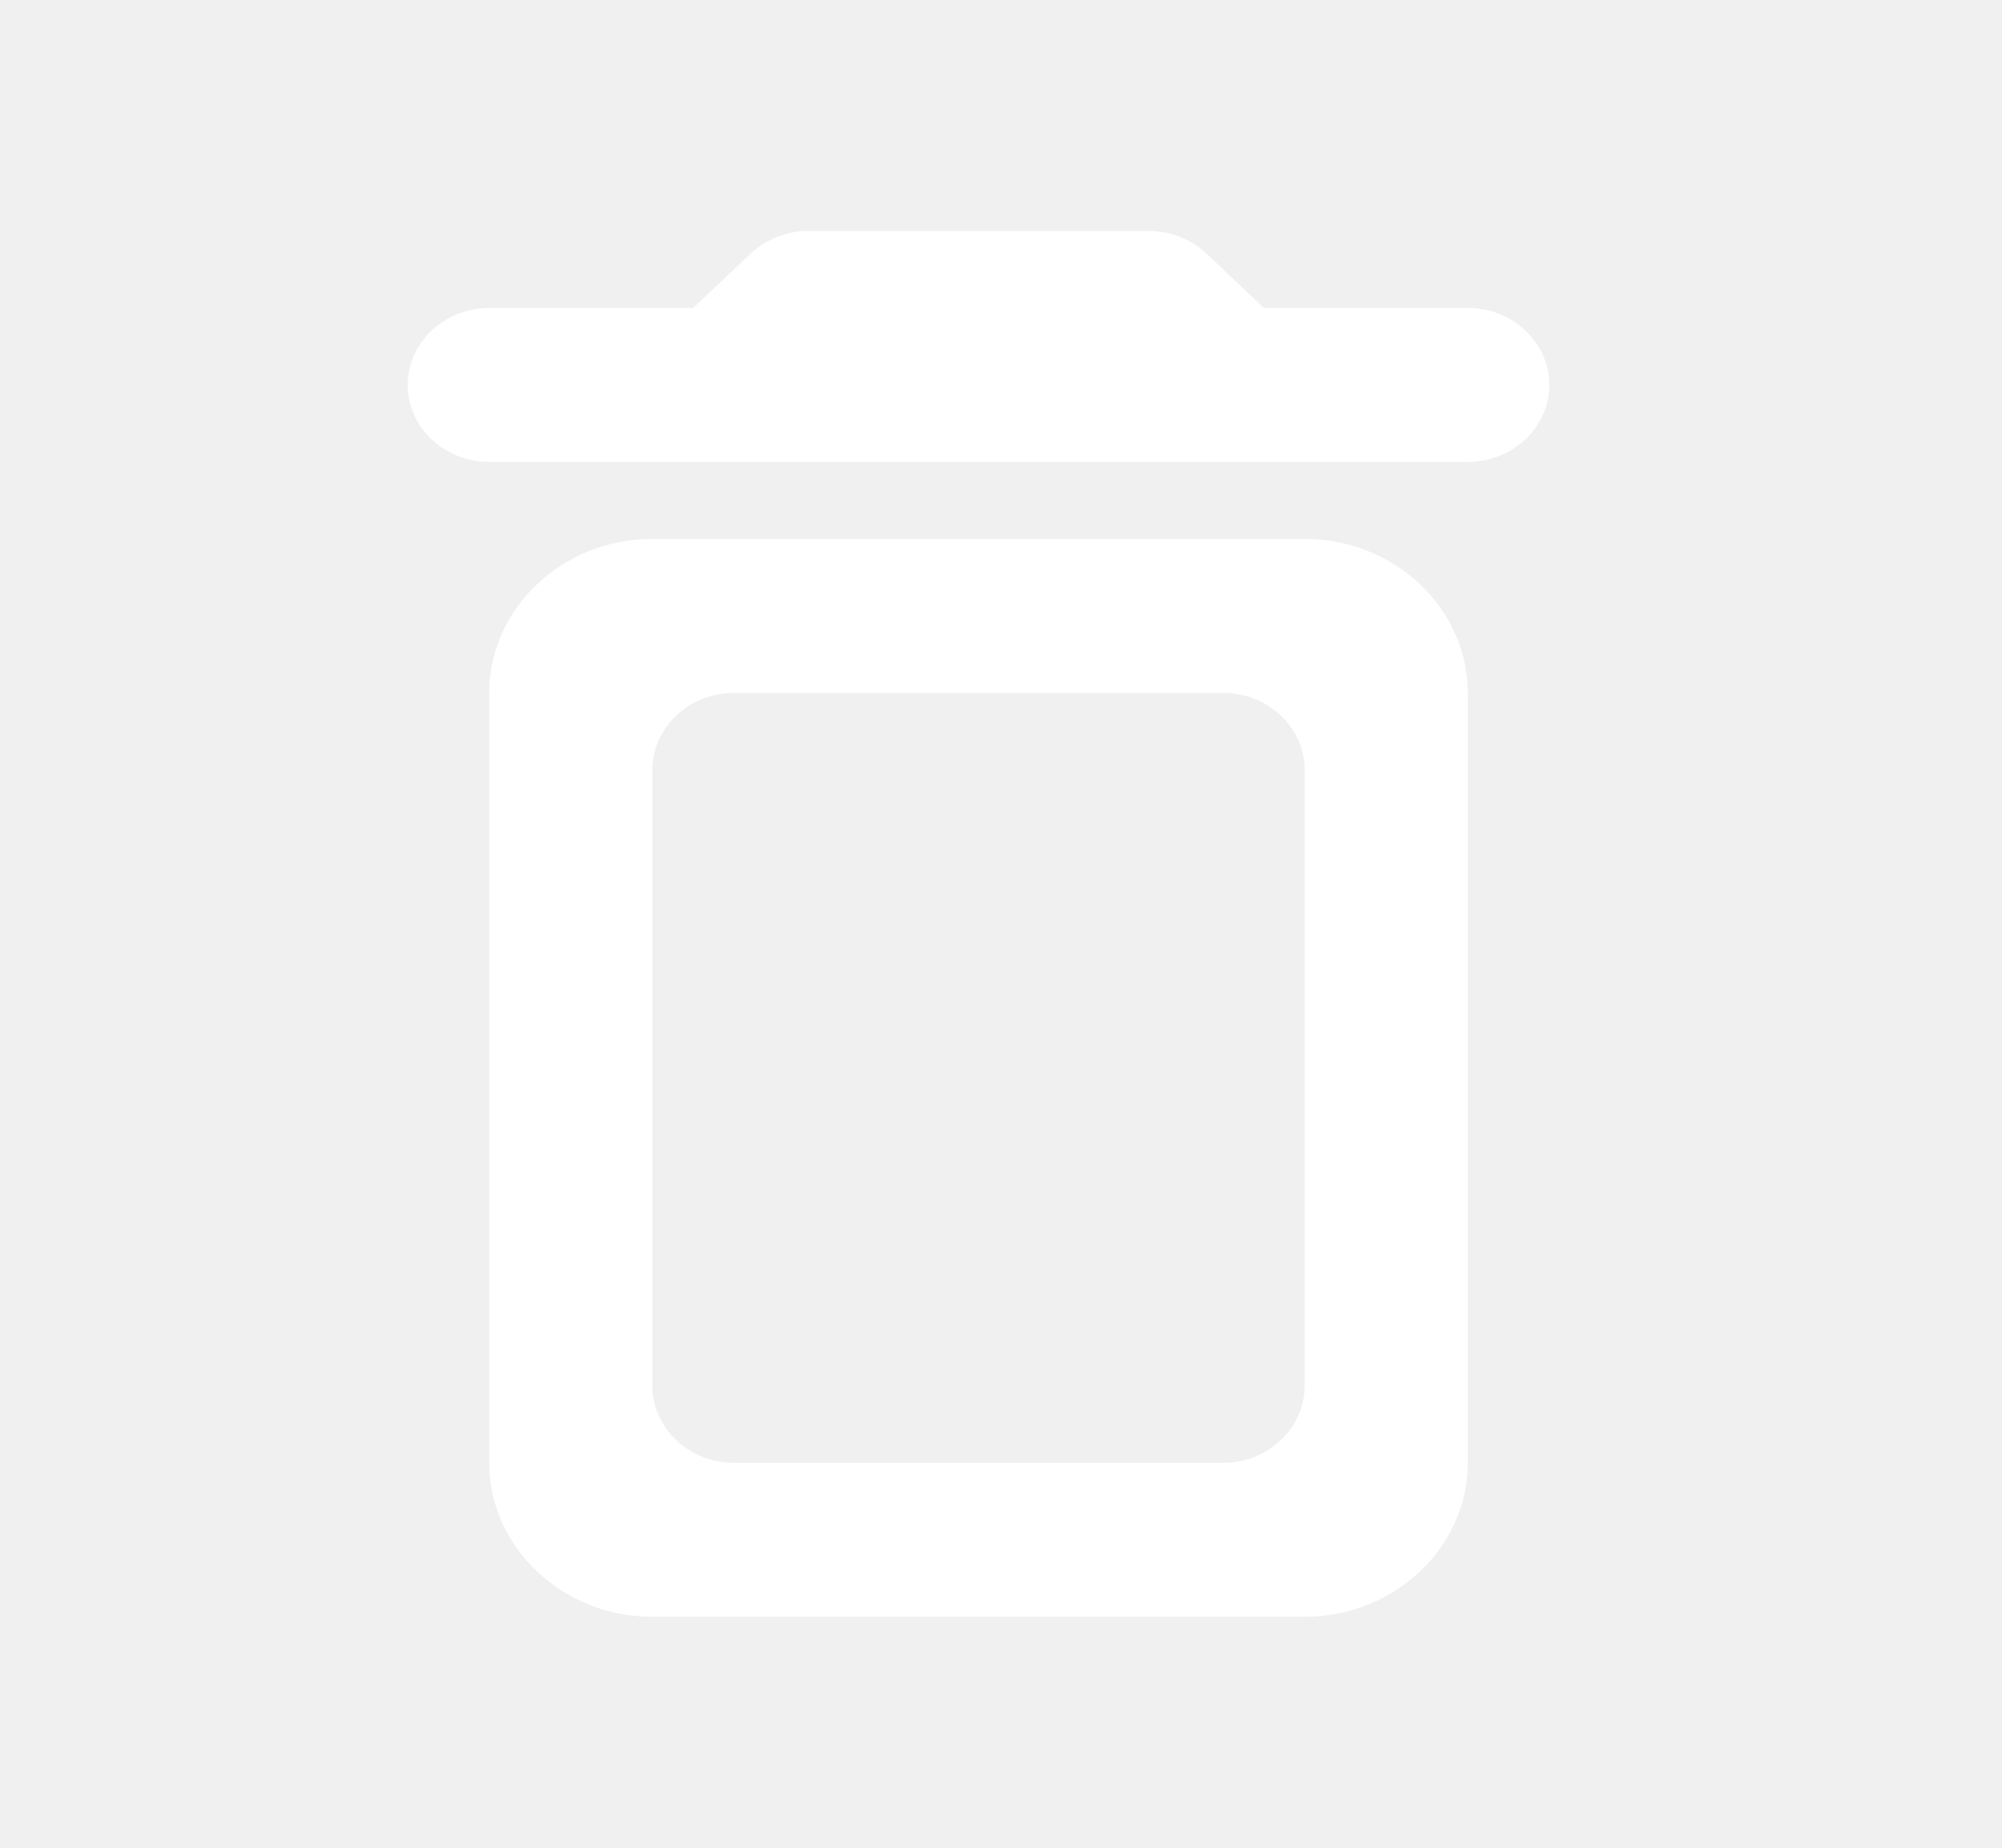
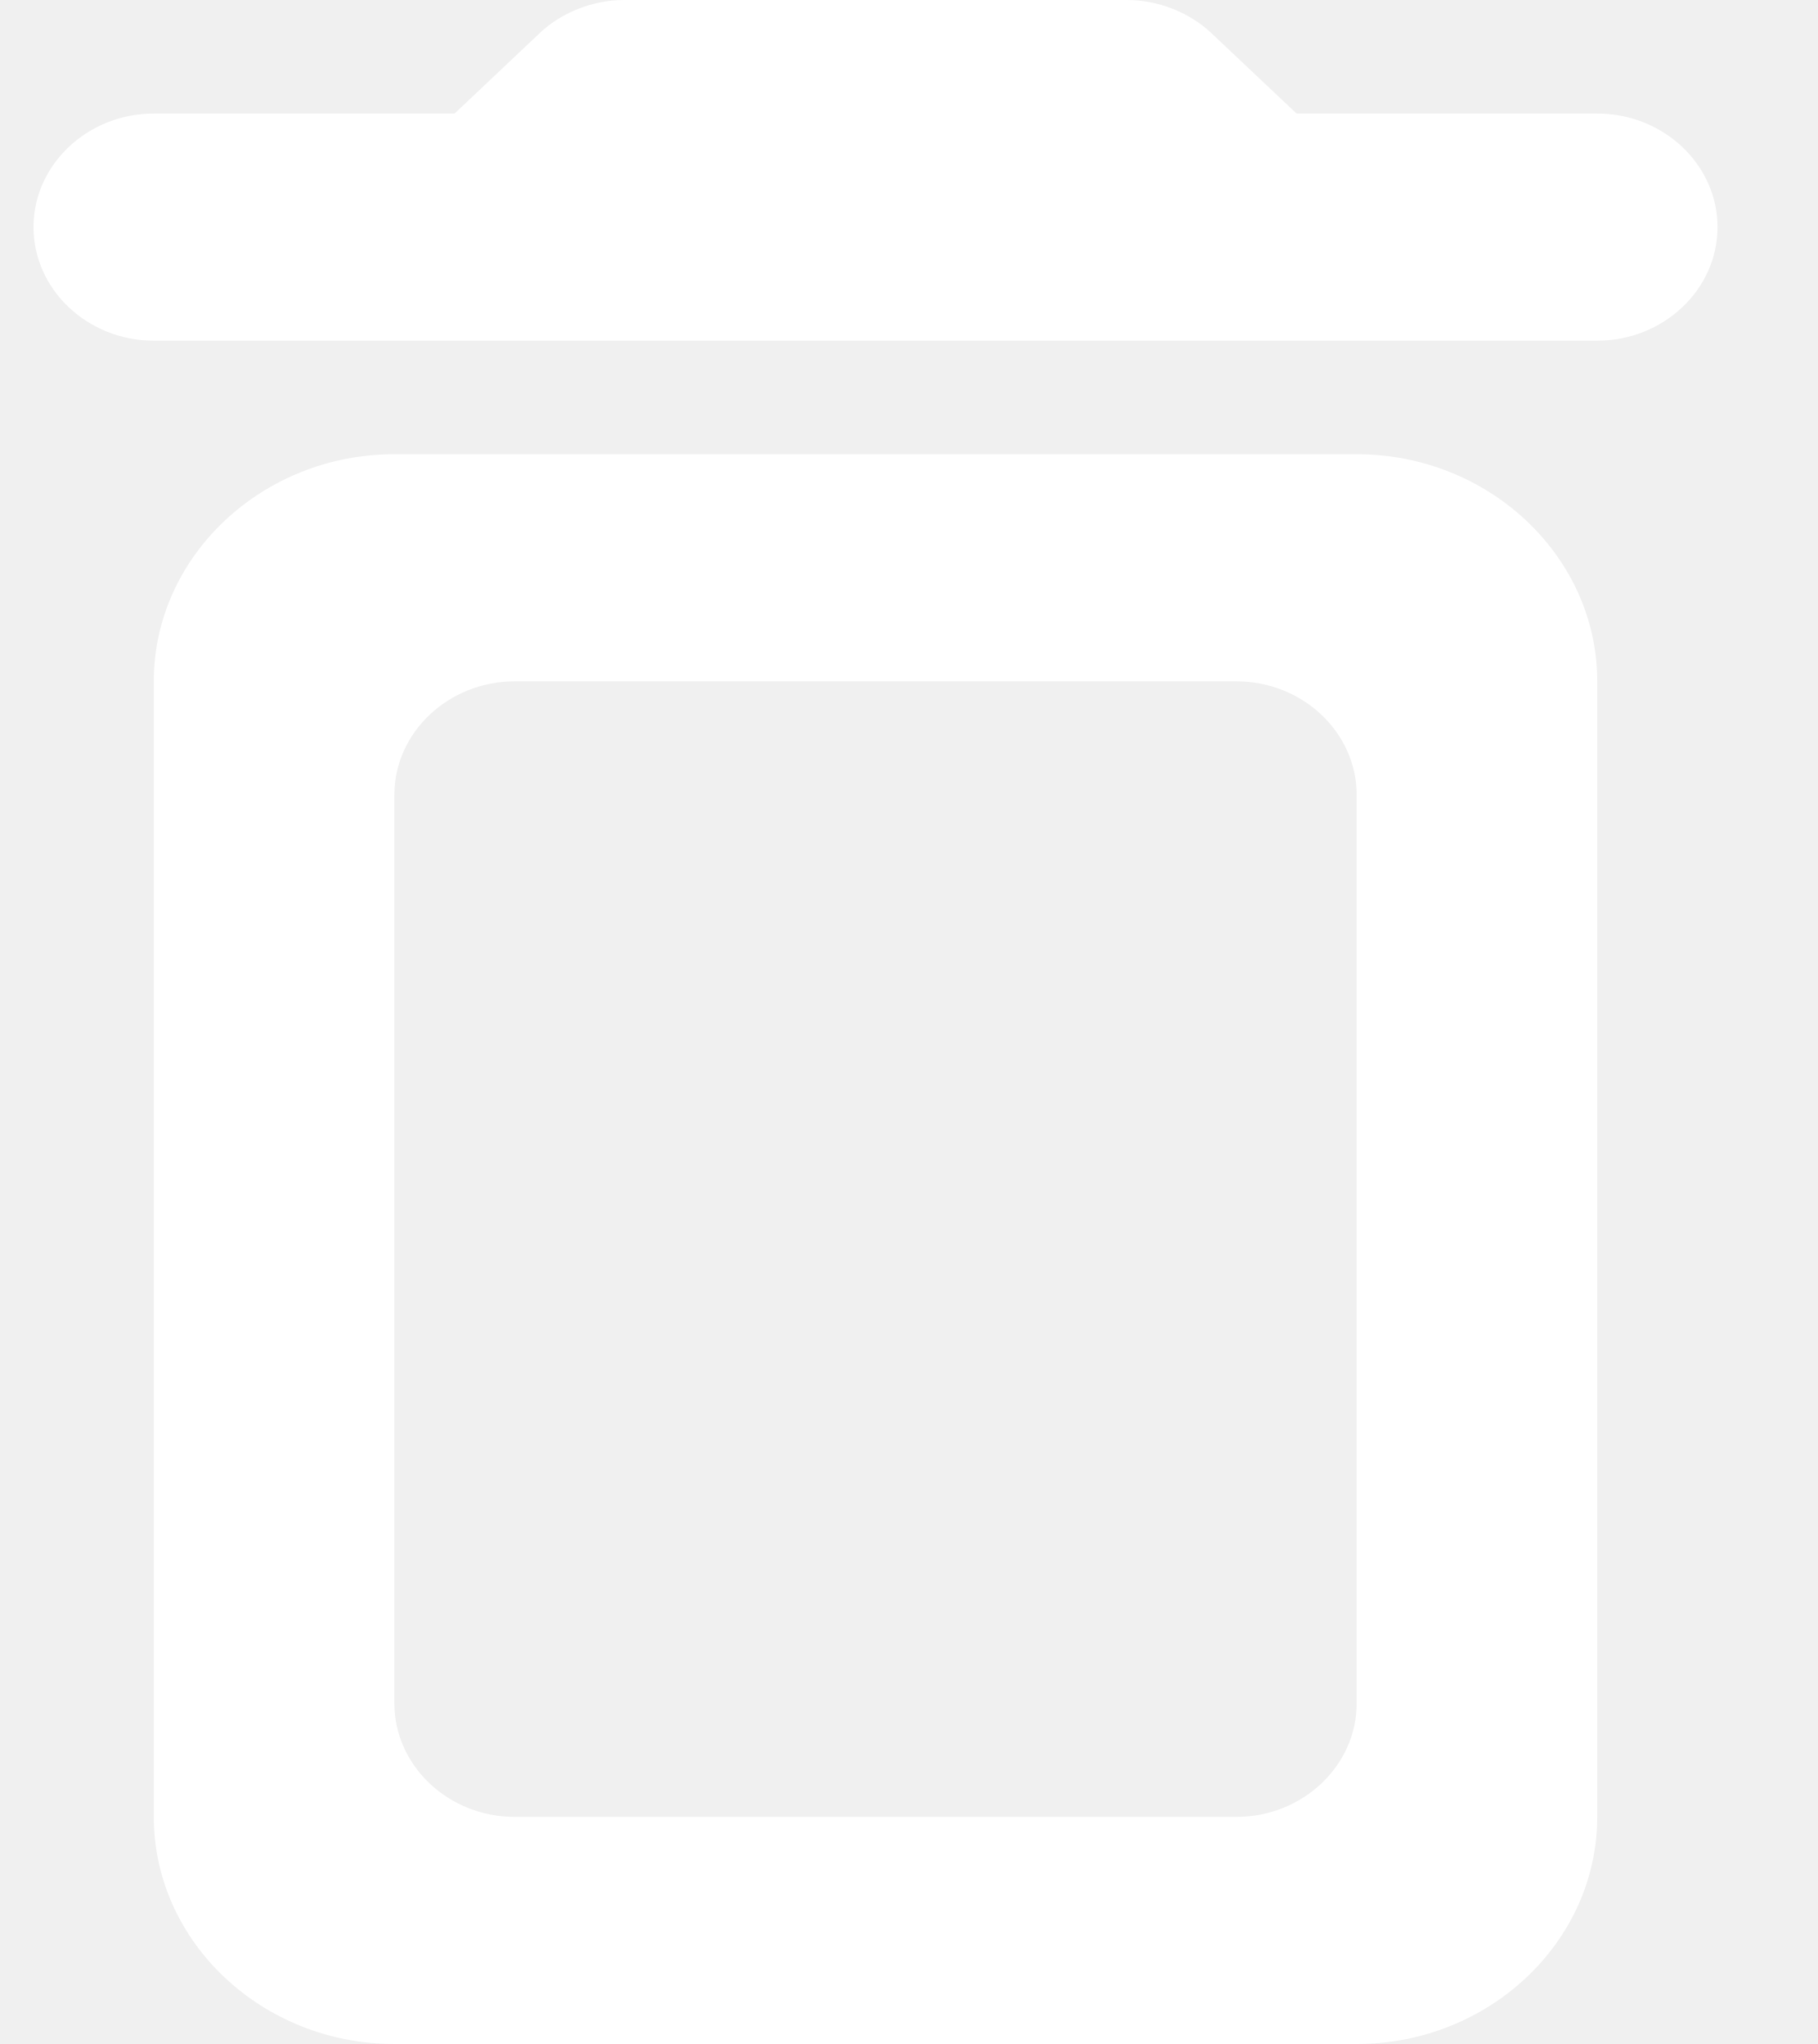
- <svg xmlns="http://www.w3.org/2000/svg" width="26" height="24" viewBox="0 0 26 24" fill="none">
-   <g clip-path="url(#clip0_1822_1480)">
-     <path d="M6.354 19C6.354 20.1 7.307 21 8.472 21H16.944C18.109 21 19.062 20.1 19.062 19V9C19.062 7.9 18.109 7 16.944 7H8.472C7.307 7 6.354 7.9 6.354 9V19ZM9.531 9H15.885C16.468 9 16.944 9.45 16.944 10V18C16.944 18.55 16.468 19 15.885 19H9.531C8.949 19 8.472 18.55 8.472 18V10C8.472 9.45 8.949 9 9.531 9ZM16.415 4L15.663 3.29C15.472 3.11 15.197 3 14.921 3H10.495C10.219 3 9.944 3.11 9.753 3.29L9.002 4H6.354C5.771 4 5.295 4.45 5.295 5C5.295 5.55 5.771 6 6.354 6H19.062C19.645 6 20.121 5.55 20.121 5C20.121 4.45 19.645 4 19.062 4H16.415Z" fill="white" />
-   </g>
-   <defs>
-     <clipPath id="clip0_1822_1480">
-       <rect width="25.417" height="24" fill="white" />
-     </clipPath>
-   </defs>
+ <svg xmlns="http://www.w3.org/2000/svg" width="16" height="18" viewBox="0 0 16 18" fill="none">
+   <path d="M1.354 16C1.354 17.1 2.307 18 3.472 18H11.944C13.109 18 14.062 17.1 14.062 16V6C14.062 4.9 13.109 4 11.944 4H3.472C2.307 4 1.354 4.9 1.354 6V16ZM4.531 6H10.885C11.468 6 11.944 6.45 11.944 7V15C11.944 15.55 11.468 16 10.885 16H4.531C3.949 16 3.472 15.55 3.472 15V7C3.472 6.45 3.949 6 4.531 6ZM11.415 1L10.663 0.29C10.472 0.11 10.197 0 9.921 0H5.495C5.219 0 4.944 0.11 4.753 0.29L4.002 1H1.354C0.771 1 0.295 1.45 0.295 2C0.295 2.55 0.771 3 1.354 3H14.062C14.645 3 15.121 2.55 15.121 2C15.121 1.45 14.645 1 14.062 1H11.415Z" fill="white" />
</svg>
